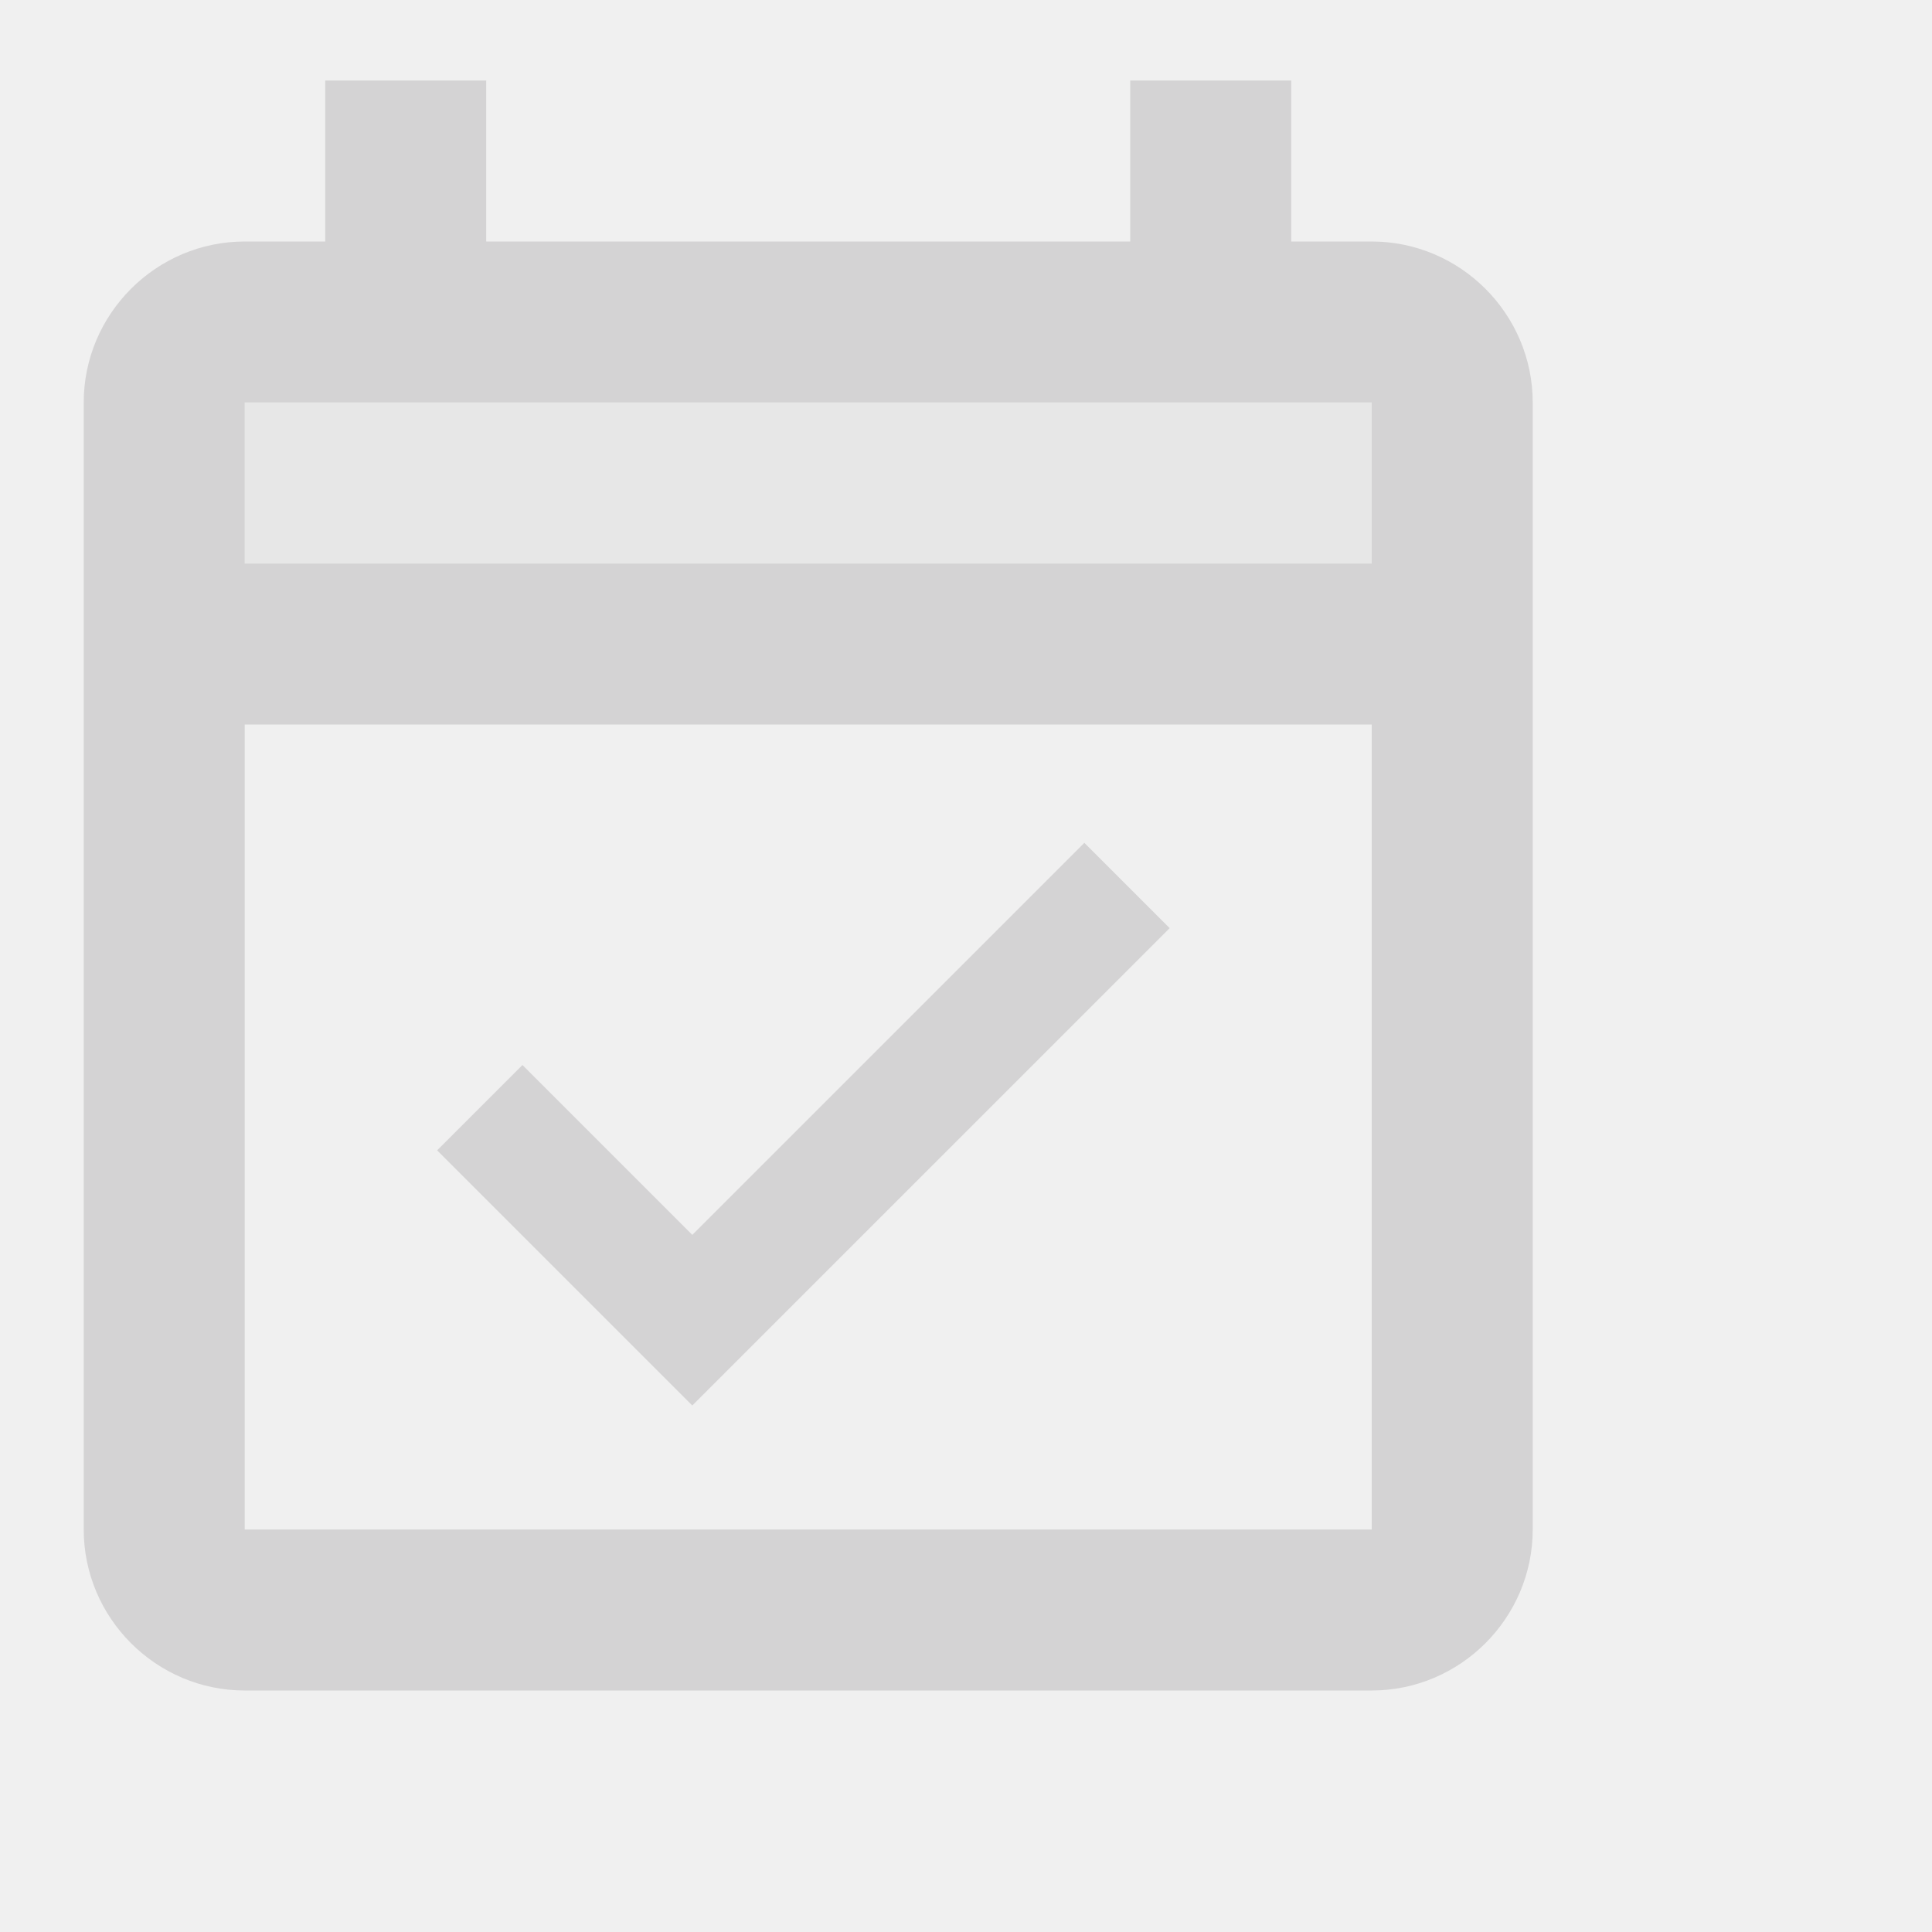
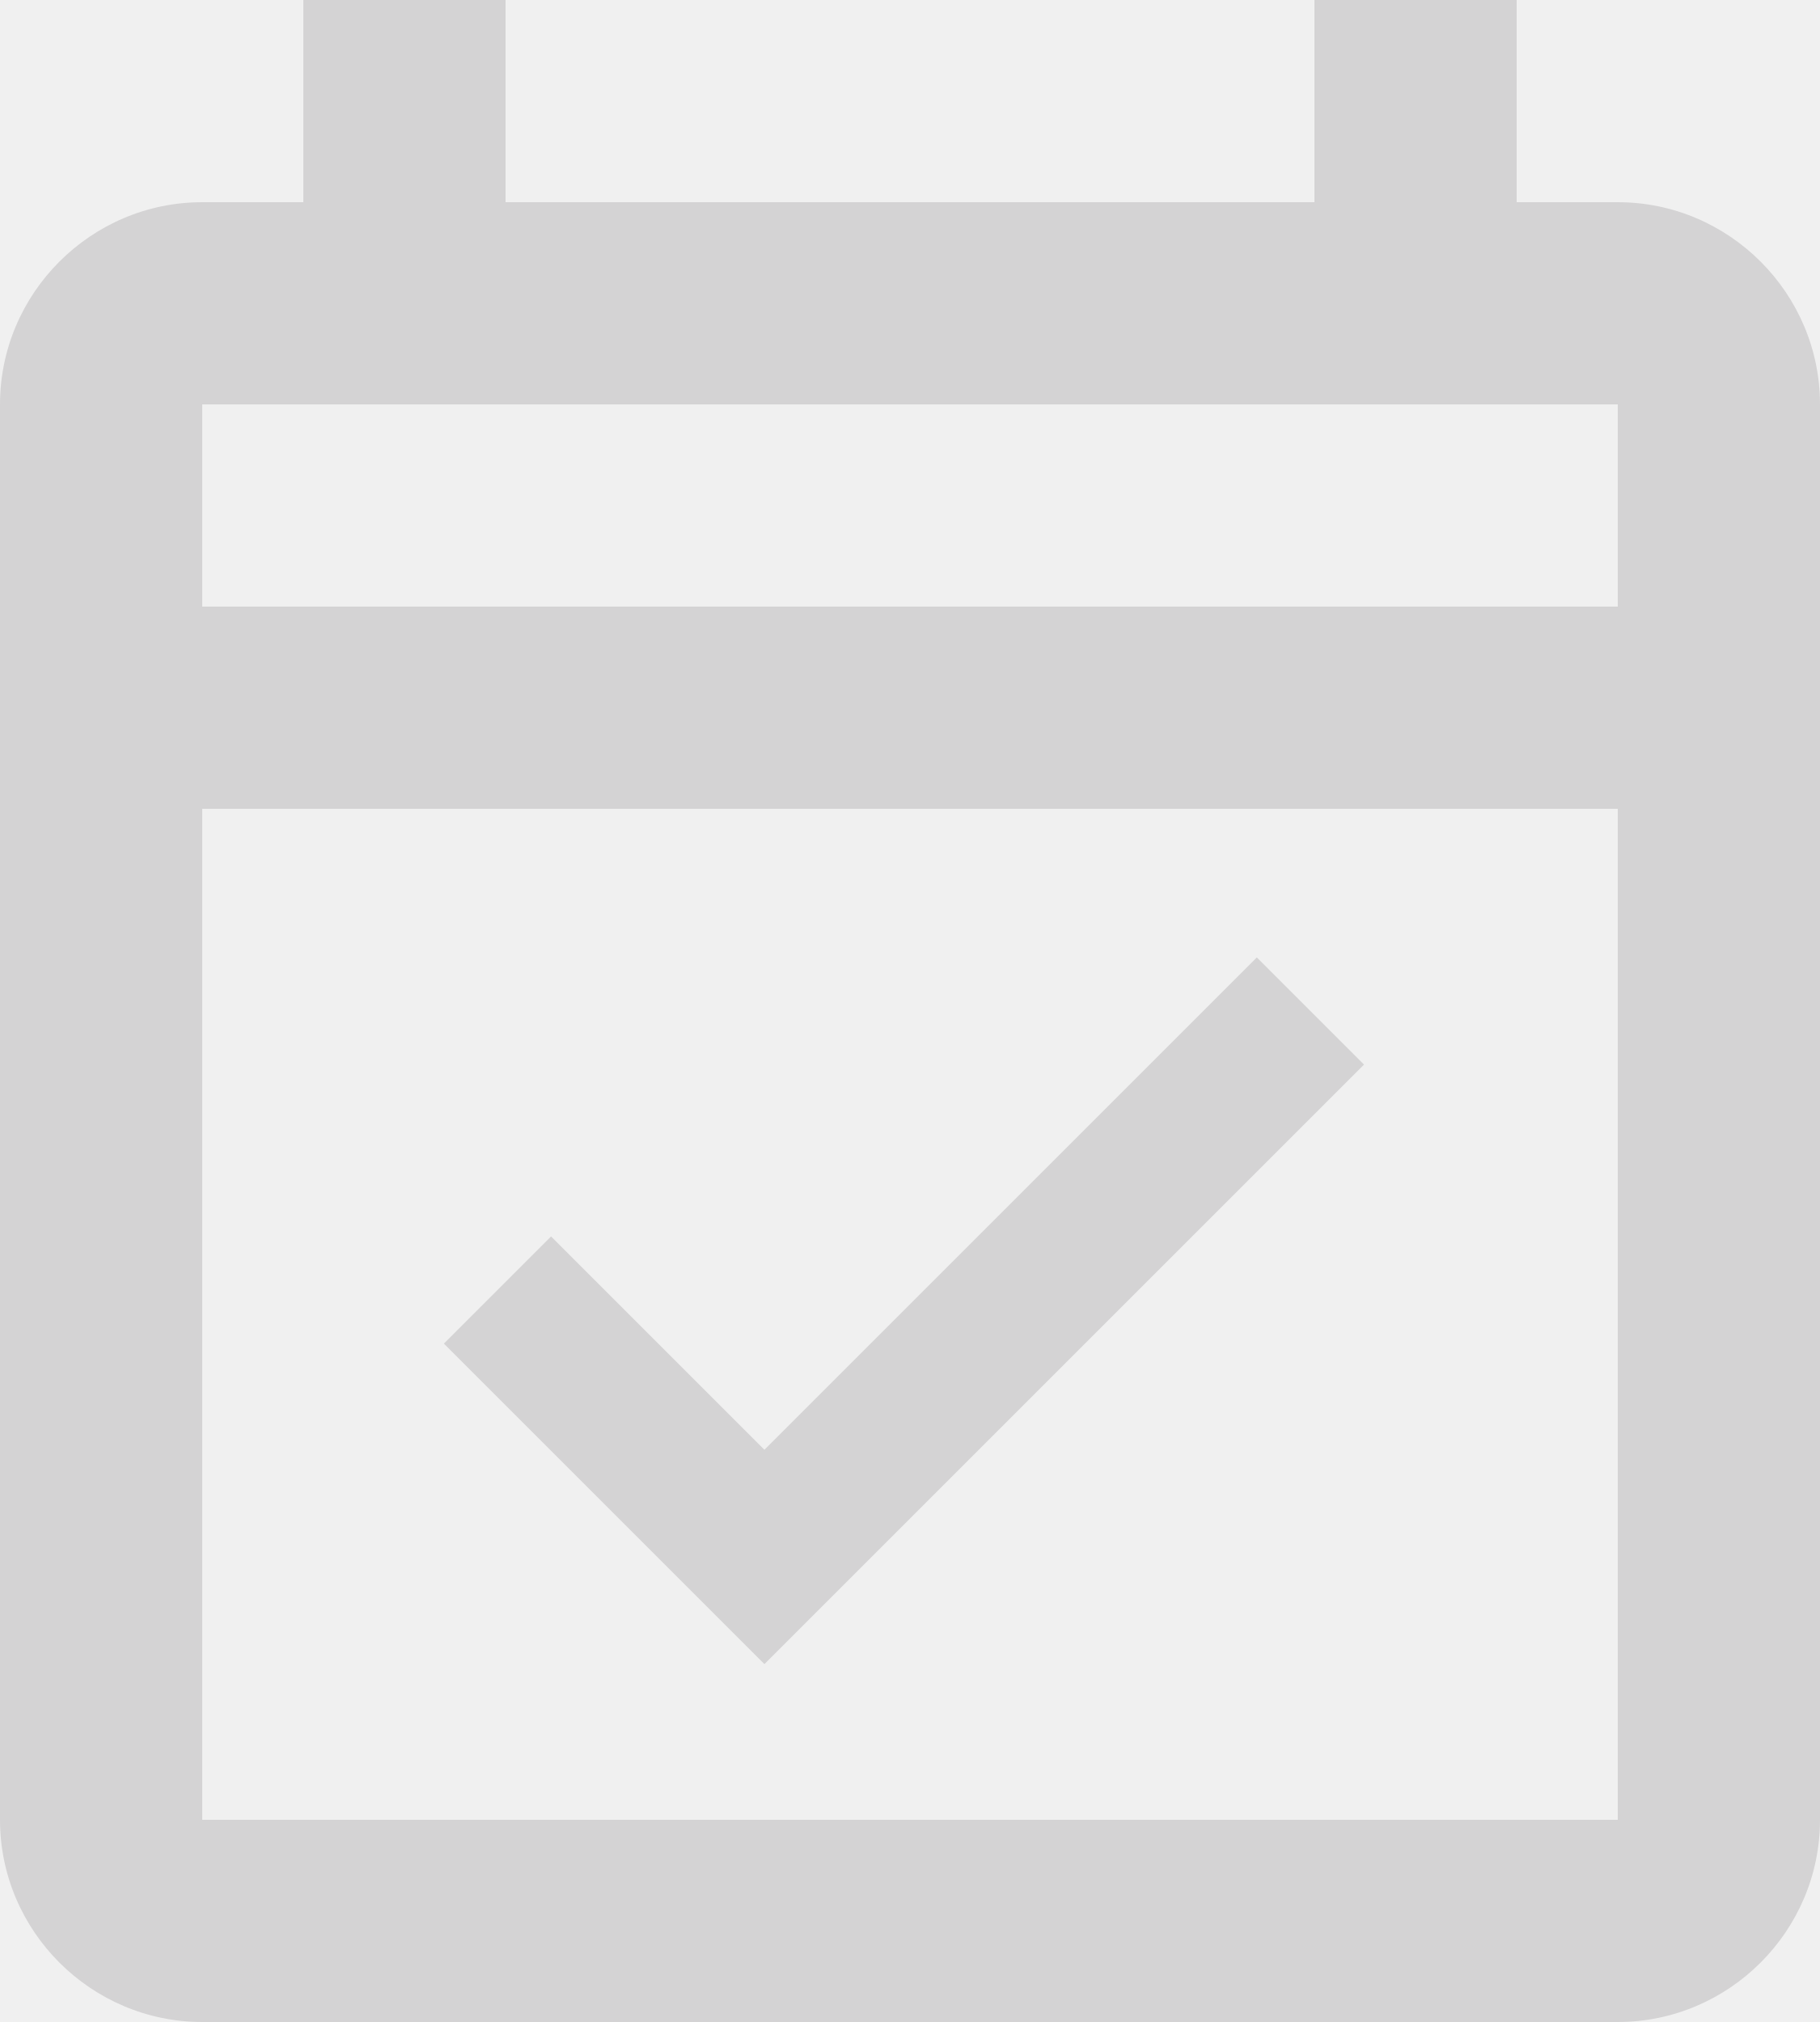
- <svg xmlns="http://www.w3.org/2000/svg" width="24" height="24" viewBox="0 0 24 24" fill="none">
-   <g clip-path="url(#clip0_1464_1981)">
-     <g clip-path="url(#clip1_1464_1981)">
-       <path opacity="0.3" d="M3.04 5H17.04V7H3.04V5Z" fill="#D4D3D4" />
-       <path d="M17.04 3H16.04V1H14.04V3H6.04V1H4.04V3H3.04C1.94 3 1.04 3.9 1.04 5V19C1.04 20.1 1.94 21 3.04 21H17.04C18.14 21 19.04 20.1 19.04 19V5C19.04 3.9 18.14 3 17.04 3ZM17.04 19H3.04V9H17.04V19ZM17.04 7H3.04V5H17.04V7ZM14.53 11.53L13.47 10.47L8.6 15.34L6.49 13.23L5.43 14.29L8.6 17.46L14.53 11.53Z" fill="#D4D3D4" />
-     </g>
-   </g>
-   <defs>
-     <clipPath id="clip0_1464_1981">
-       <rect width="23.925" height="24" fill="white" />
-     </clipPath>
-     <clipPath id="clip1_1464_1981">
-       <rect width="24" height="24" fill="white" transform="translate(-1.95996)" />
-     </clipPath>
-   </defs>
+ <svg xmlns="http://www.w3.org/2000/svg" width="18" height="20" viewBox="0 0 18 20" fill="none">
+   <path d="M16 2H15V0H13V2H5V0H3V2H2C0.9 2 0 2.9 0 4V18C0 19.1 0.9 20 2 20H16C17.1 20 18 19.1 18 18V4C18 2.9 17.1 2 16 2ZM16 18H2V8H16V18ZM16 6H2V4H16V6ZM13.49 10.53L12.43 9.47L7.56 14.34L5.45 12.23L4.39 13.29L7.56 16.46L13.49 10.53Z" fill="#D4D3D4" />
</svg>
